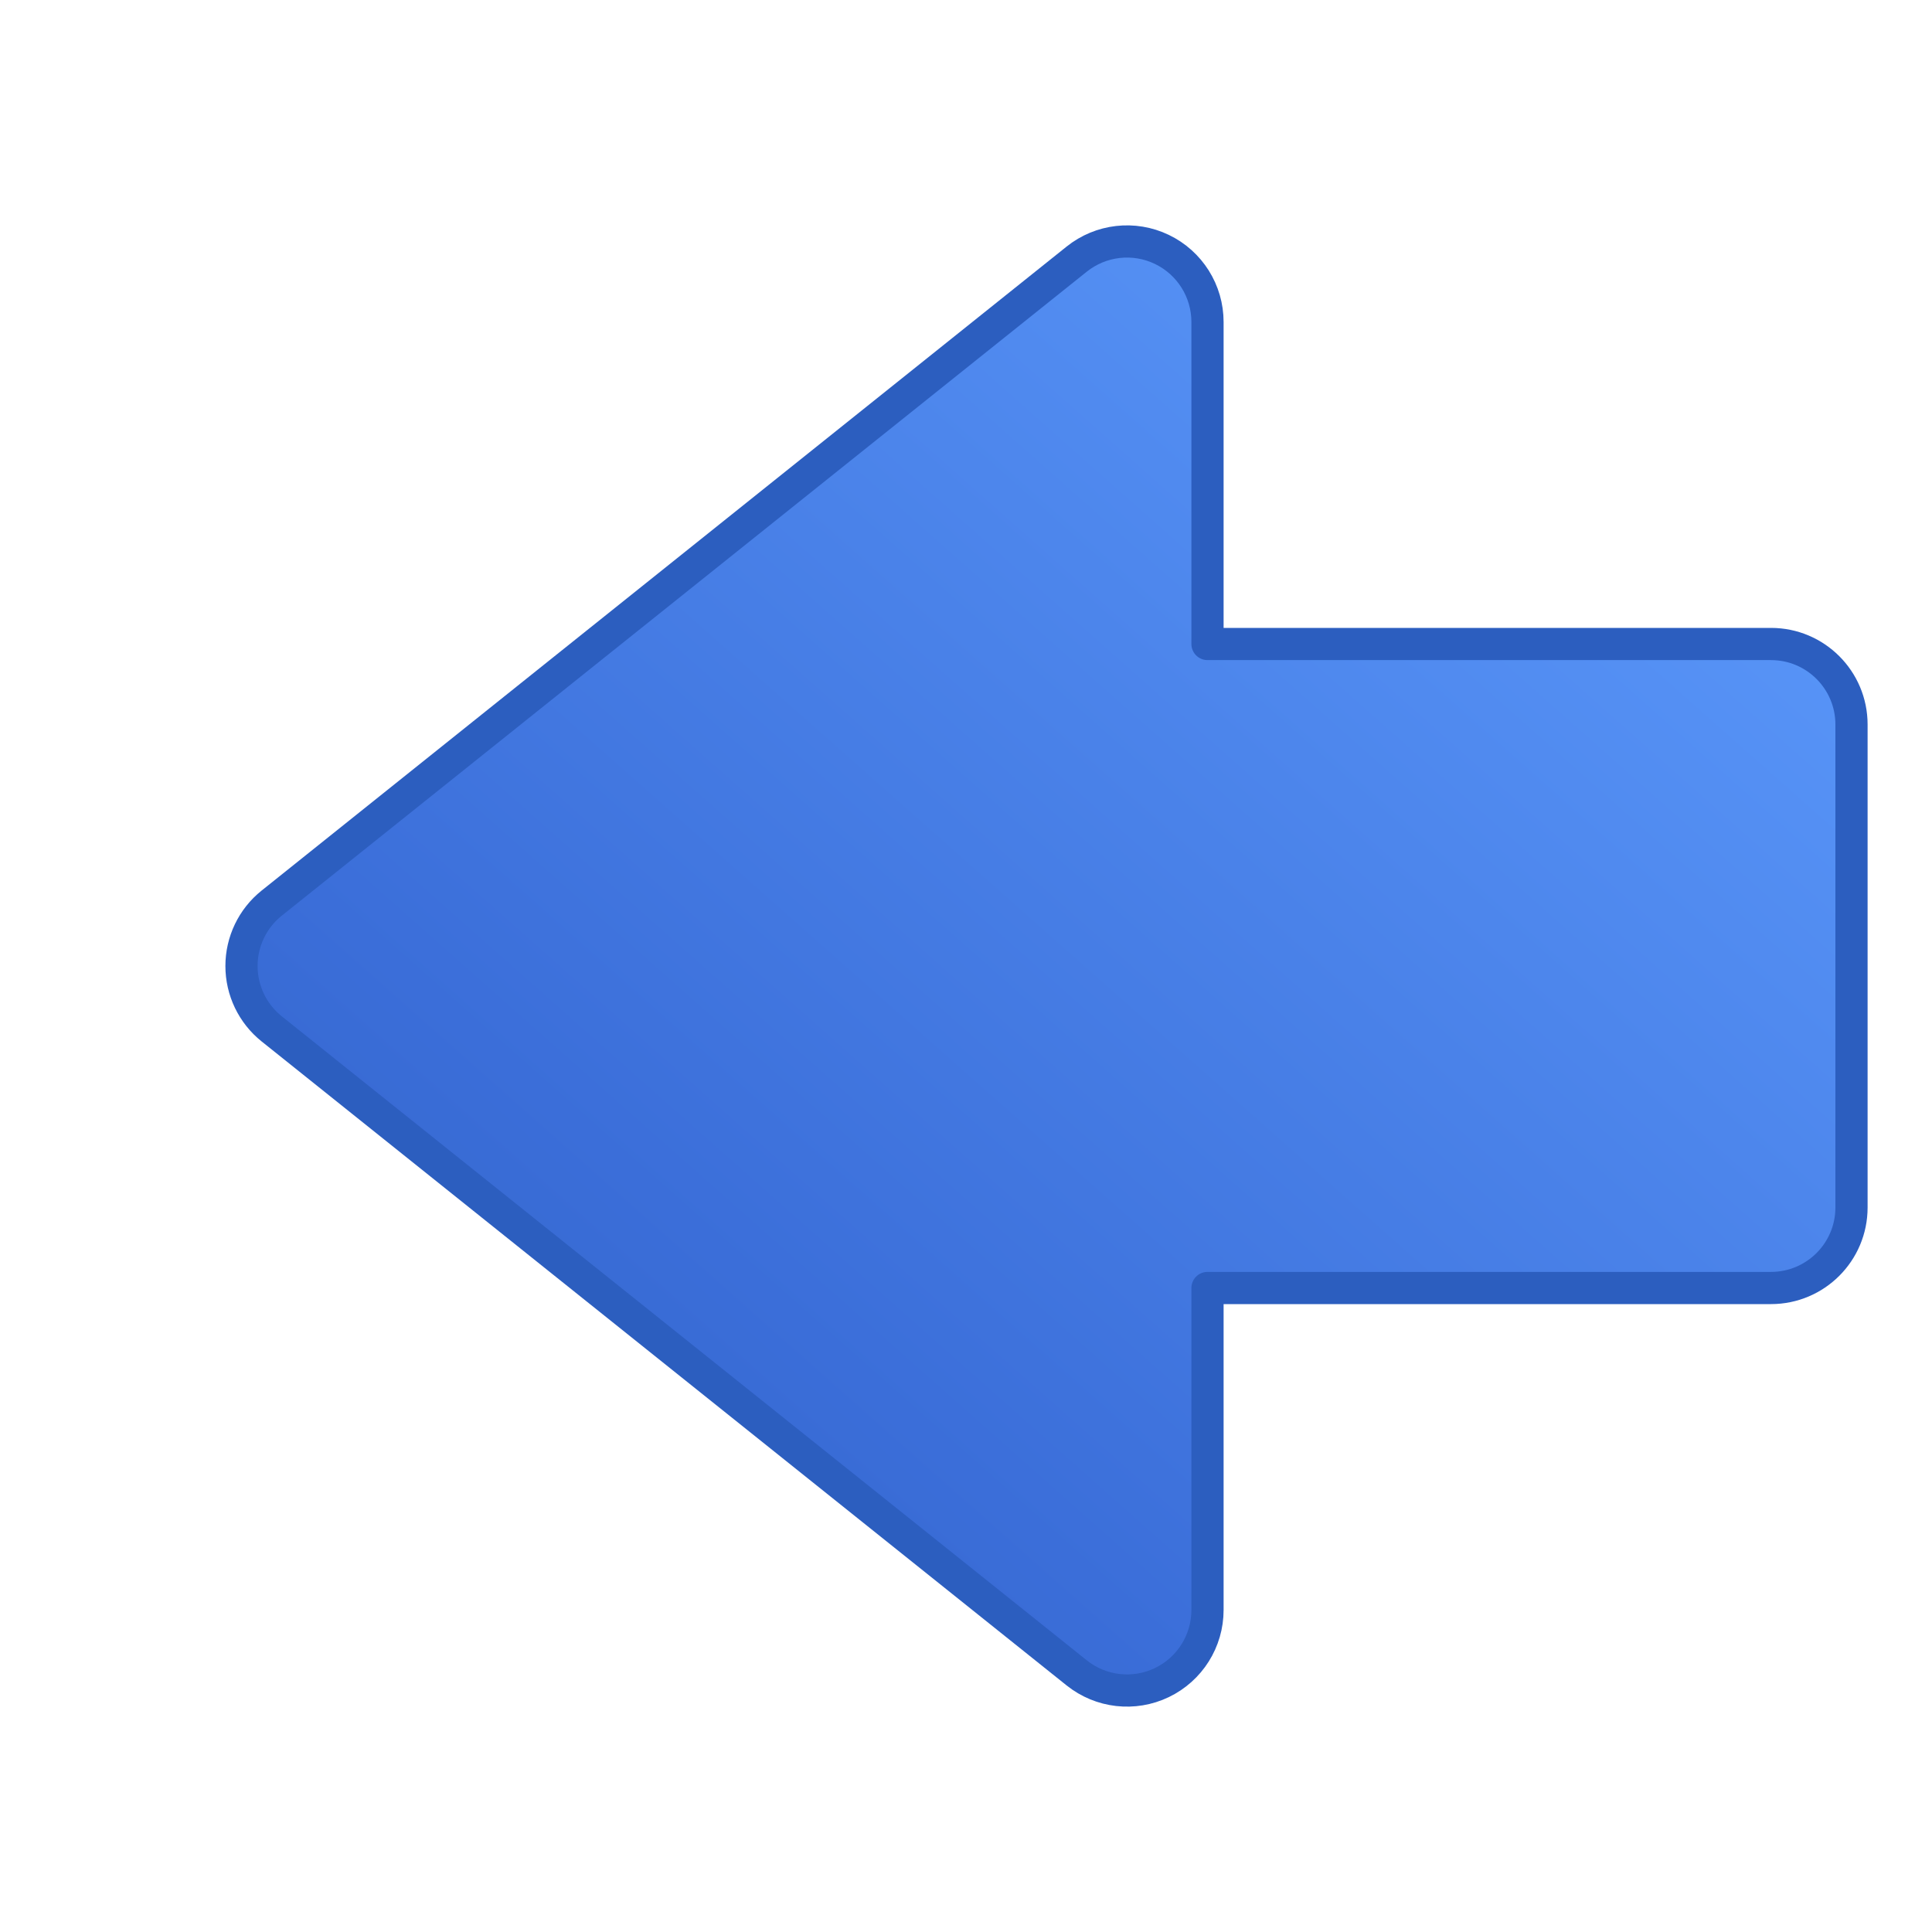
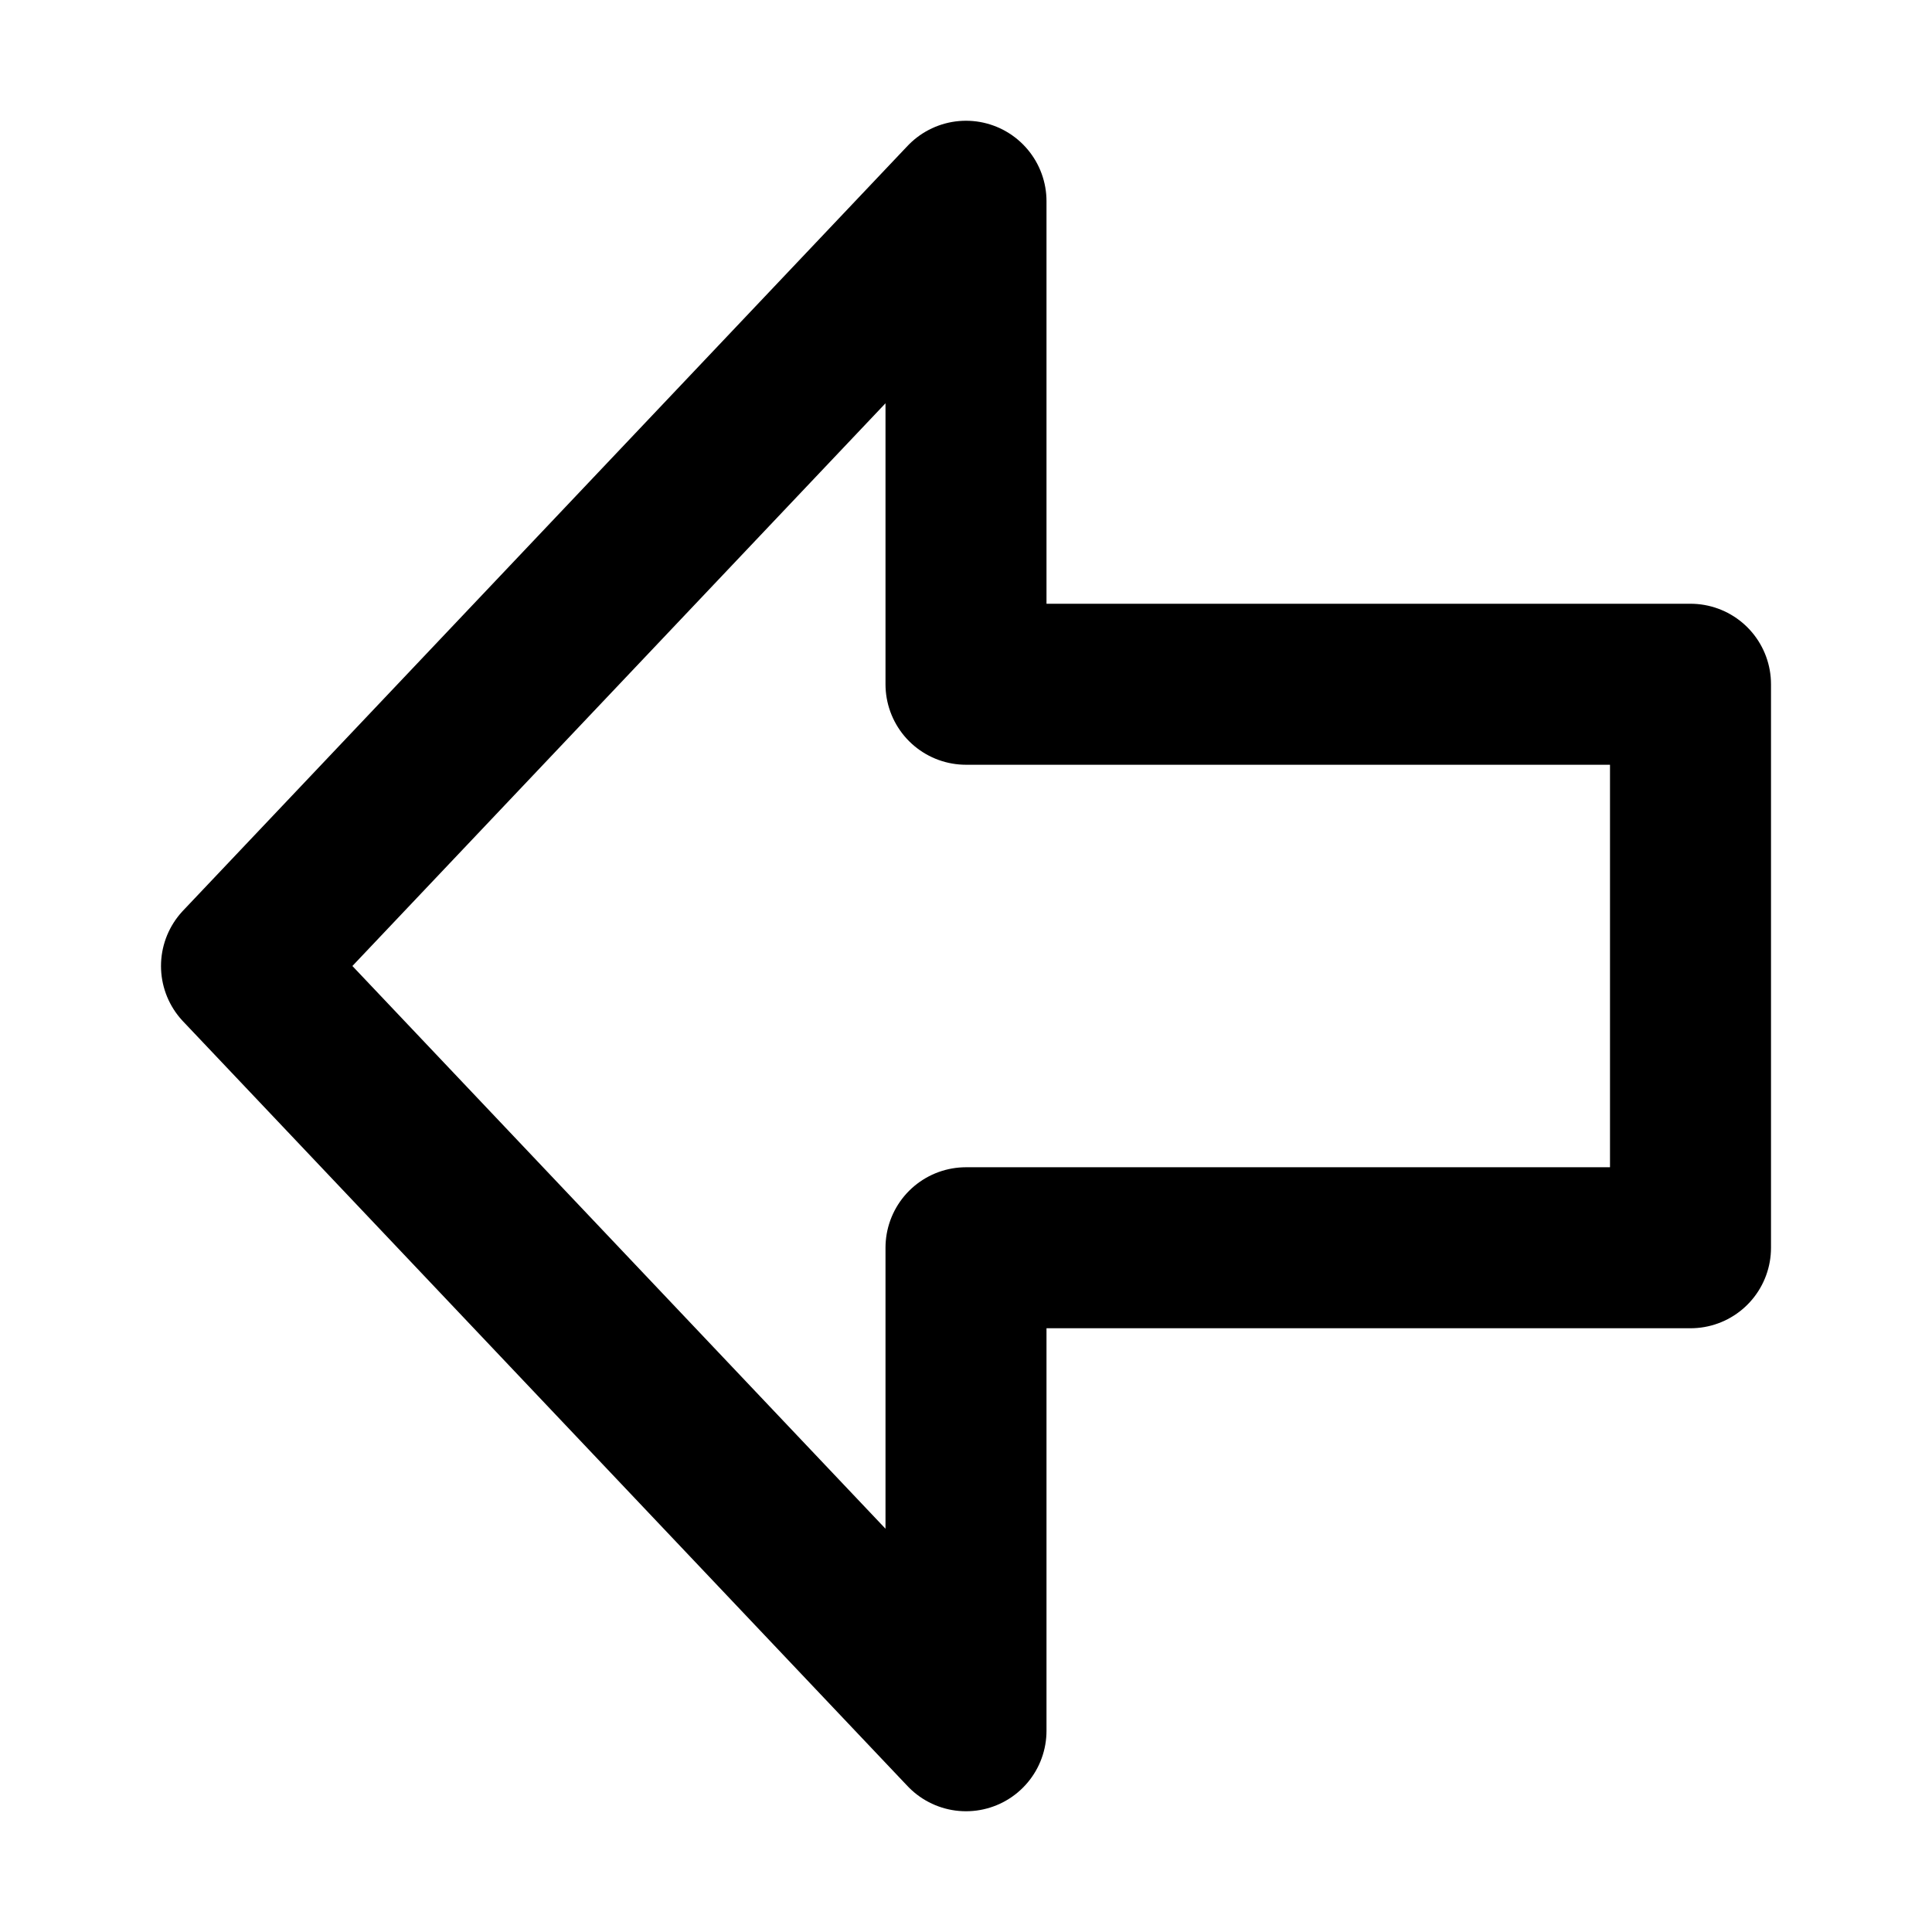
- <svg xmlns="http://www.w3.org/2000/svg" width="24" height="24" viewBox="0 0 24 24">
-   <defs>
-     <linearGradient id="arrowGradient" x1="100%" y1="0%" x2="0%" y2="100%">
-       <stop offset="0%" stop-color="#5F9EFF" />
-       <stop offset="70%" stop-color="#3B6ED9" />
-       <stop offset="100%" stop-color="#2C5EBF" />
-     </linearGradient>
-   </defs>
-   <path d="M3 12a1 1 0 0 0 .375.781l10 8a1 1 0 0 0 1.625-.781v-4h7a1 1 0 0 0 1-1V9a1 1 0 0 0-1-1h-7V4a1 1 0 0 0-1.625-.781l-10 8A1 1 0 0 0 3 12z" fill="url(#arrowGradient)" stroke="#2C5EBF" stroke-width="0.4" stroke-linejoin="round" stroke-linecap="round" />
+ <svg xmlns="http://www.w3.org/2000/svg" width="32" height="32" viewBox="0 0 48 48" fill="none">
+   <path d="M24 5L6 24L24 43L24 31L42 31V17H24V5Z" fill="none" stroke="#000000" stroke-width="4" stroke-linecap="round" stroke-linejoin="round" />
</svg>
